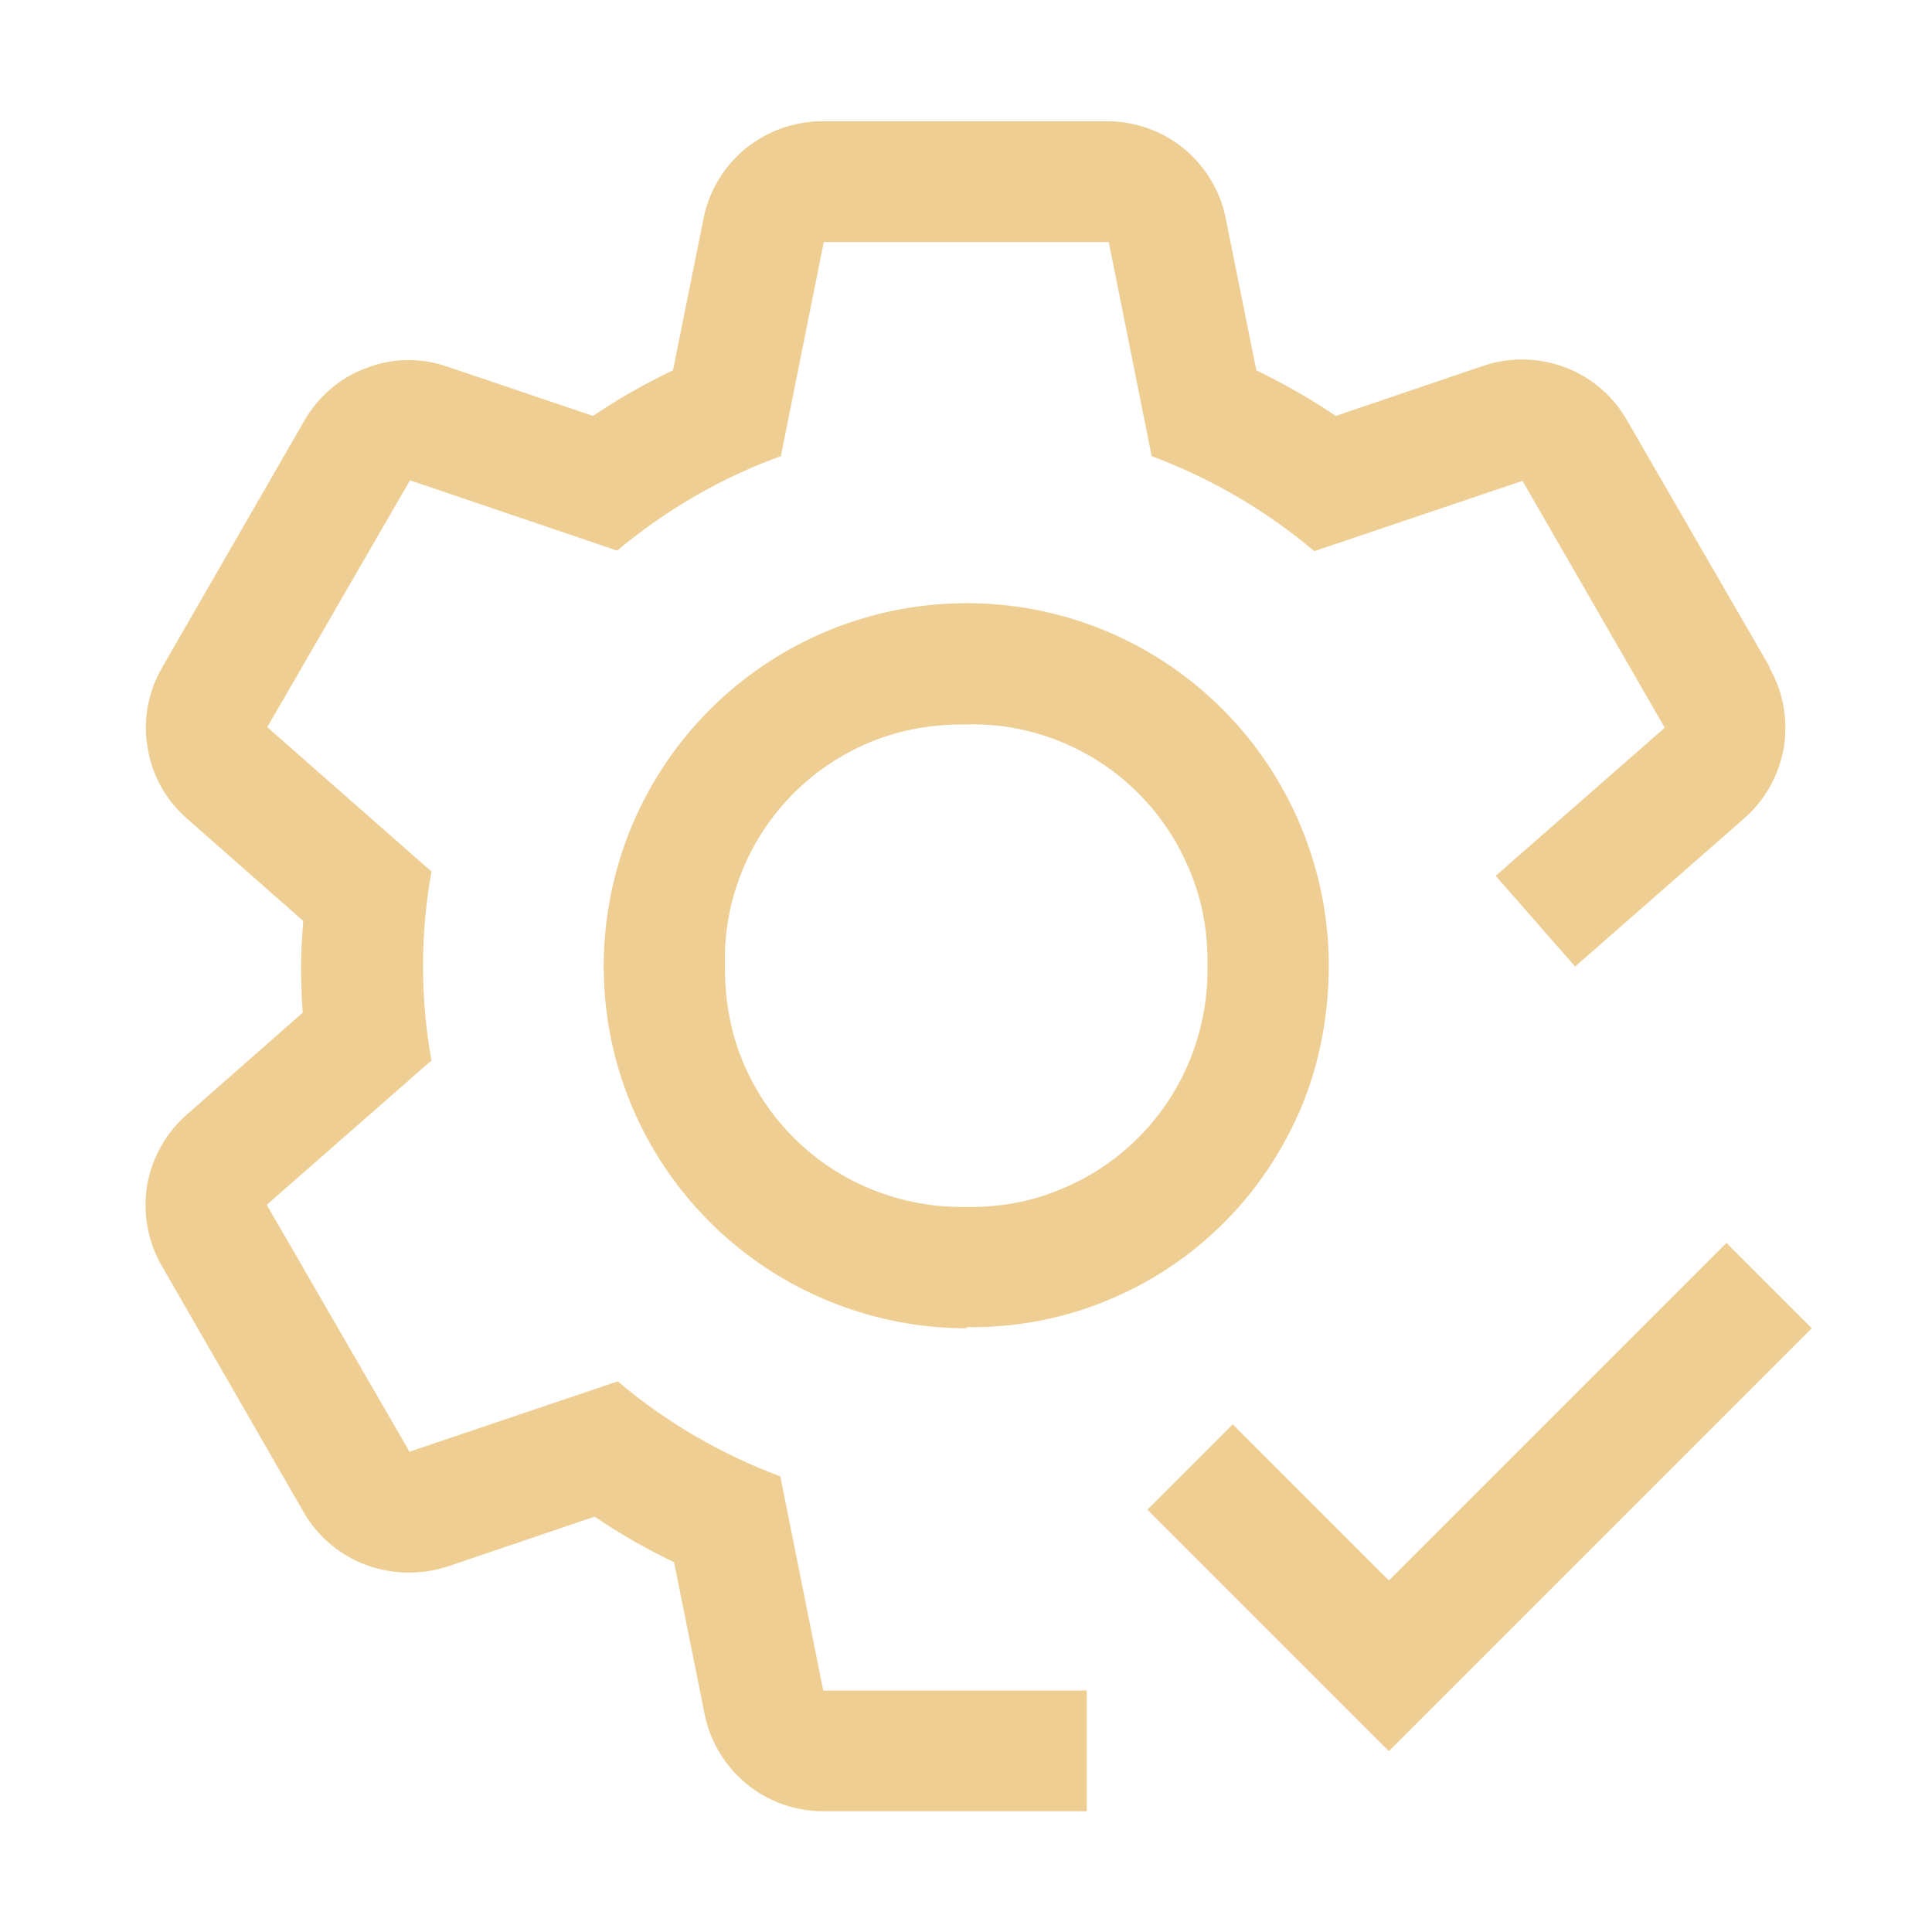
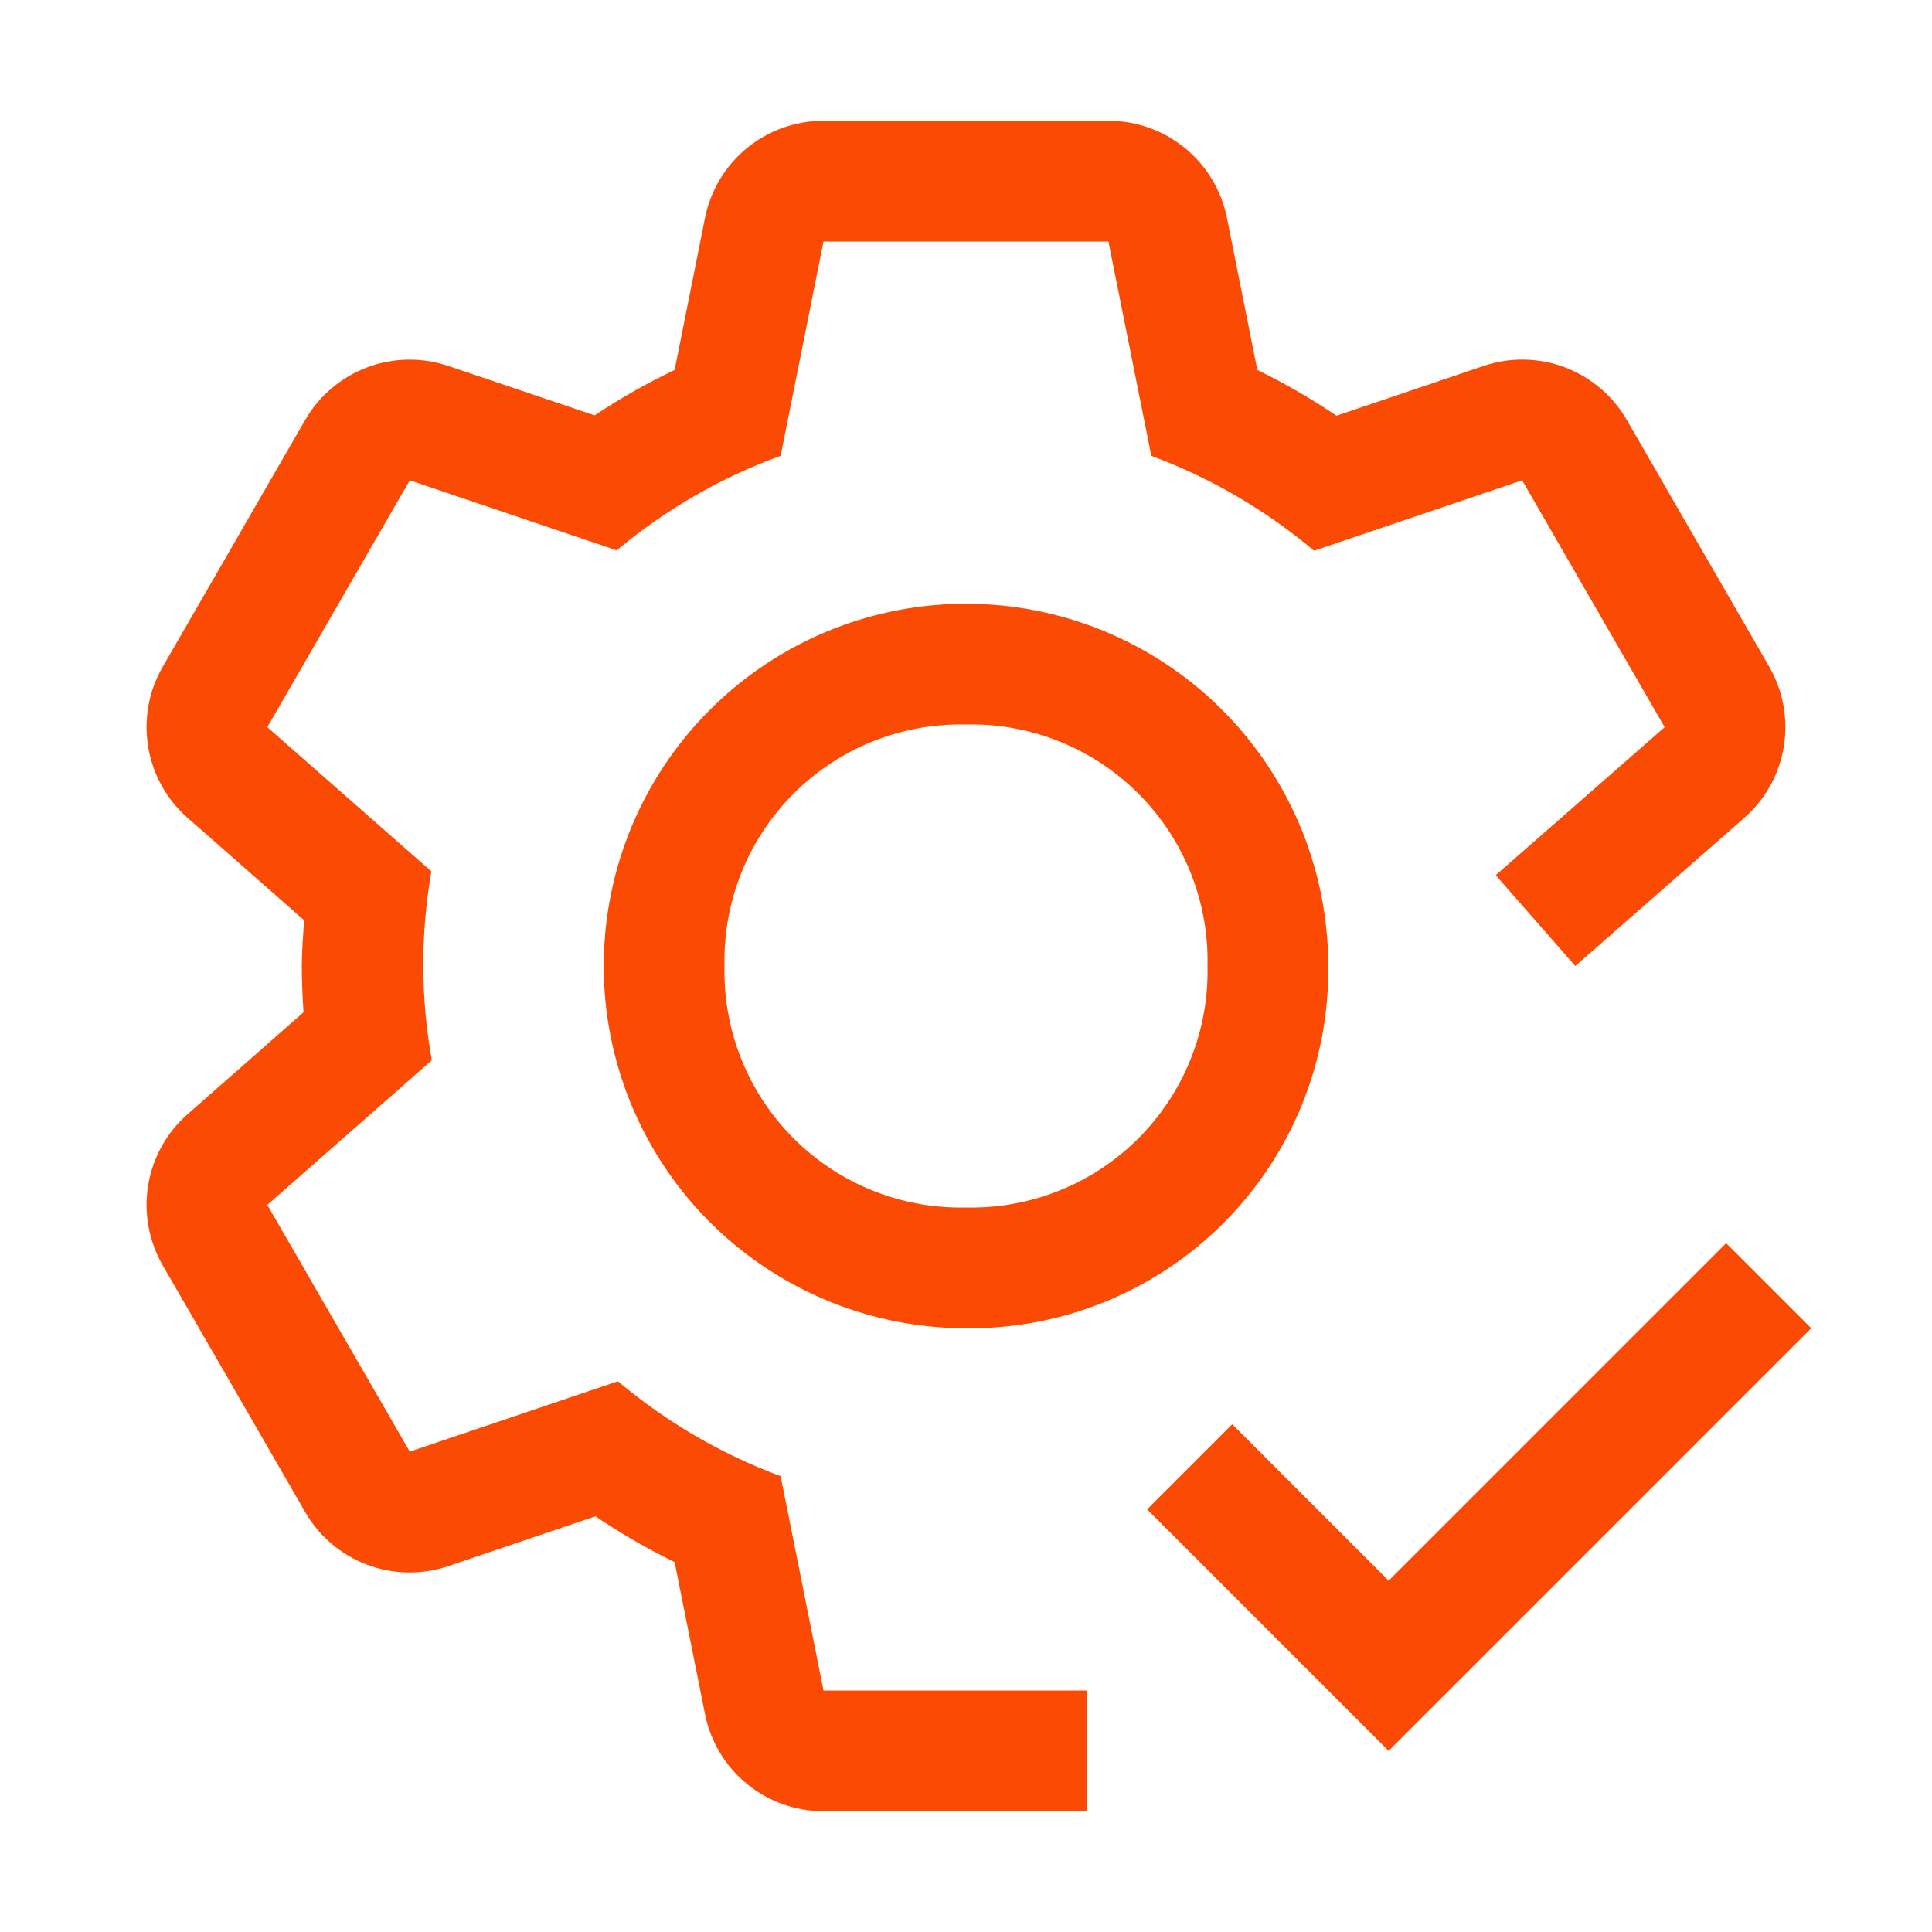
- <svg xmlns="http://www.w3.org/2000/svg" id="Layer_1" data-name="Layer 1" width="36" height="36" viewBox="0 0 36 36">
-   <defs>
-     <style>
-       .cls-1 {
-         fill: #eece93;
-         stroke-width: 0px;
-       }
-     </style>
-   </defs>
-   <path class="cls-1" d="M18,24.75c-1.33,0-2.64-.4-3.75-1.14-1.11-.74-1.98-1.8-2.49-3.03-.51-1.23-.64-2.59-.38-3.9.26-1.31.9-2.51,1.85-3.46.94-.94,2.15-1.59,3.46-1.85,1.31-.26,2.67-.13,3.9.38,1.23.51,2.29,1.38,3.03,2.49.74,1.11,1.14,2.42,1.14,3.75,0,.89-.16,1.77-.49,2.59-.34.82-.83,1.57-1.46,2.2-.63.63-1.38,1.13-2.2,1.46-.82.34-1.71.5-2.59.49ZM18,13.5c-.59-.01-1.19.09-1.74.31-.55.22-1.05.55-1.47.97s-.75.92-.97,1.47c-.22.55-.33,1.14-.31,1.74-.01.59.09,1.19.31,1.74.22.55.55,1.05.97,1.47.42.42.92.75,1.47.97.55.22,1.14.33,1.74.32.59.01,1.19-.09,1.74-.32.55-.22,1.05-.55,1.47-.97.42-.42.75-.92.97-1.47.22-.55.33-1.14.32-1.74.01-.59-.09-1.19-.32-1.74-.22-.55-.55-1.05-.97-1.47-.42-.42-.92-.75-1.47-.97-.55-.22-1.14-.33-1.74-.31Z" />
-   <path class="cls-1" d="M32.97,12.42l-2.66-4.6c-.26-.45-.67-.8-1.16-.98-.49-.18-1.02-.19-1.52-.02l-2.74.93c-.47-.32-.97-.6-1.48-.85l-.57-2.83c-.1-.51-.38-.97-.78-1.3-.4-.33-.91-.51-1.43-.51h-5.31c-.52,0-1.02.18-1.43.51-.4.33-.68.79-.78,1.3l-.57,2.83c-.52.25-1.02.53-1.49.85l-2.72-.92c-.49-.17-1.03-.16-1.51.03-.49.18-.89.53-1.15.98l-2.65,4.6c-.26.45-.36.98-.27,1.49.08.51.34.98.73,1.32l2.17,1.91c-.02.28-.04.56-.04.85s.01.58.03.86l-2.16,1.9c-.39.34-.65.81-.74,1.32-.08.51.01,1.04.27,1.49l2.65,4.6c.26.45.67.8,1.16.98.49.18,1.02.19,1.52.03l2.74-.93c.47.32.96.6,1.48.85l.57,2.83c.1.51.38.97.78,1.3.4.33.91.51,1.43.51h4.91v-2.25h-4.91l-.8-3.99c-1.1-.41-2.13-1.01-3.03-1.77l-3.88,1.31-2.66-4.6,3.07-2.69c-.21-1.16-.21-2.35,0-3.52l-3.06-2.69,2.66-4.6,3.86,1.31c.91-.76,1.94-1.36,3.05-1.76l.8-3.99h5.31l.8,3.99c1.1.41,2.13,1.01,3.03,1.77l3.88-1.31,2.65,4.6-3.15,2.76,1.48,1.69,3.15-2.76c.39-.34.65-.81.74-1.32.08-.51-.01-1.04-.27-1.49Z" />
-   <path class="cls-1" d="M25.88,29.45l-2.91-2.91-1.59,1.59,4.5,4.5,7.88-7.88-1.59-1.59-6.29,6.29Z" />
+ <svg xmlns="http://www.w3.org/2000/svg" width="36" height="36" viewBox="0 0 36 36" fill="none">
+   <path d="M18 24.75C16.665 24.75 15.36 24.354 14.25 23.612C13.14 22.871 12.275 21.817 11.764 20.583C11.253 19.35 11.119 17.992 11.38 16.683C11.64 15.374 12.283 14.171 13.227 13.227C14.171 12.283 15.374 11.64 16.683 11.38C17.992 11.119 19.35 11.253 20.583 11.764C21.817 12.275 22.871 13.14 23.612 14.25C24.354 15.36 24.75 16.665 24.75 18C24.76 18.889 24.592 19.771 24.256 20.595C23.92 21.418 23.423 22.166 22.794 22.794C22.166 23.423 21.418 23.92 20.595 24.256C19.771 24.592 18.889 24.76 18 24.75ZM18 13.5C17.405 13.486 16.814 13.594 16.262 13.815C15.71 14.036 15.209 14.367 14.788 14.788C14.367 15.209 14.036 15.71 13.815 16.262C13.594 16.814 13.486 17.405 13.5 18C13.486 18.595 13.594 19.186 13.815 19.738C14.036 20.29 14.367 20.791 14.788 21.212C15.209 21.633 15.71 21.964 16.262 22.185C16.814 22.406 17.405 22.514 18 22.5C18.595 22.514 19.186 22.406 19.738 22.185C20.29 21.964 20.791 21.633 21.212 21.212C21.633 20.791 21.964 20.29 22.185 19.738C22.406 19.186 22.514 18.595 22.5 18C22.514 17.405 22.406 16.814 22.185 16.262C21.964 15.71 21.633 15.209 21.212 14.788C20.791 14.367 20.29 14.036 19.738 13.815C19.186 13.594 18.595 13.486 18 13.5Z" fill="#FB4A04" />
+   <path d="M32.968 12.425L30.313 7.825C30.053 7.375 29.644 7.028 29.157 6.844C28.67 6.661 28.135 6.652 27.642 6.82L24.904 7.746C24.432 7.428 23.939 7.143 23.428 6.893L22.862 4.059C22.76 3.549 22.484 3.09 22.082 2.76C21.679 2.43 21.175 2.25 20.654 2.25H15.345C14.824 2.25 14.32 2.43 13.917 2.76C13.515 3.09 13.239 3.549 13.137 4.059L12.571 6.893C12.055 7.14 11.556 7.423 11.079 7.74L8.356 6.82C7.863 6.653 7.328 6.662 6.842 6.845C6.355 7.029 5.947 7.375 5.687 7.825L3.032 12.425C2.772 12.875 2.676 13.401 2.761 13.915C2.845 14.428 3.104 14.896 3.495 15.239L5.667 17.148C5.648 17.432 5.624 17.713 5.624 18C5.624 18.29 5.636 18.577 5.656 18.862L3.496 20.761C3.105 21.104 2.845 21.572 2.761 22.085C2.676 22.598 2.772 23.125 3.031 23.576L5.686 28.174C5.946 28.626 6.354 28.973 6.841 29.156C7.328 29.34 7.864 29.349 8.357 29.181L11.095 28.254C11.567 28.573 12.06 28.858 12.571 29.108L13.137 31.941C13.239 32.451 13.515 32.91 13.917 33.24C14.32 33.57 14.824 33.75 15.345 33.75H20.25V31.5H15.345L14.546 27.506C13.441 27.096 12.415 26.497 11.514 25.738L7.636 27.049L4.981 22.451L8.047 19.756C7.837 18.593 7.834 17.401 8.039 16.237L4.981 13.55L7.636 8.95L11.491 10.255C12.399 9.495 13.433 8.898 14.546 8.494L15.345 4.5H20.654L21.453 8.494C22.558 8.904 23.584 9.503 24.485 10.262L28.363 8.95L31.018 13.55L27.87 16.308L29.353 18L32.503 15.239C32.894 14.896 33.154 14.428 33.238 13.915C33.323 13.402 33.227 12.875 32.968 12.425Z" fill="#FB4A04" />
+   <path d="M25.875 29.453L22.961 26.539L21.375 28.125L25.875 32.625L33.75 24.75L32.164 23.164L25.875 29.453Z" fill="#FB4A04" />
</svg>
